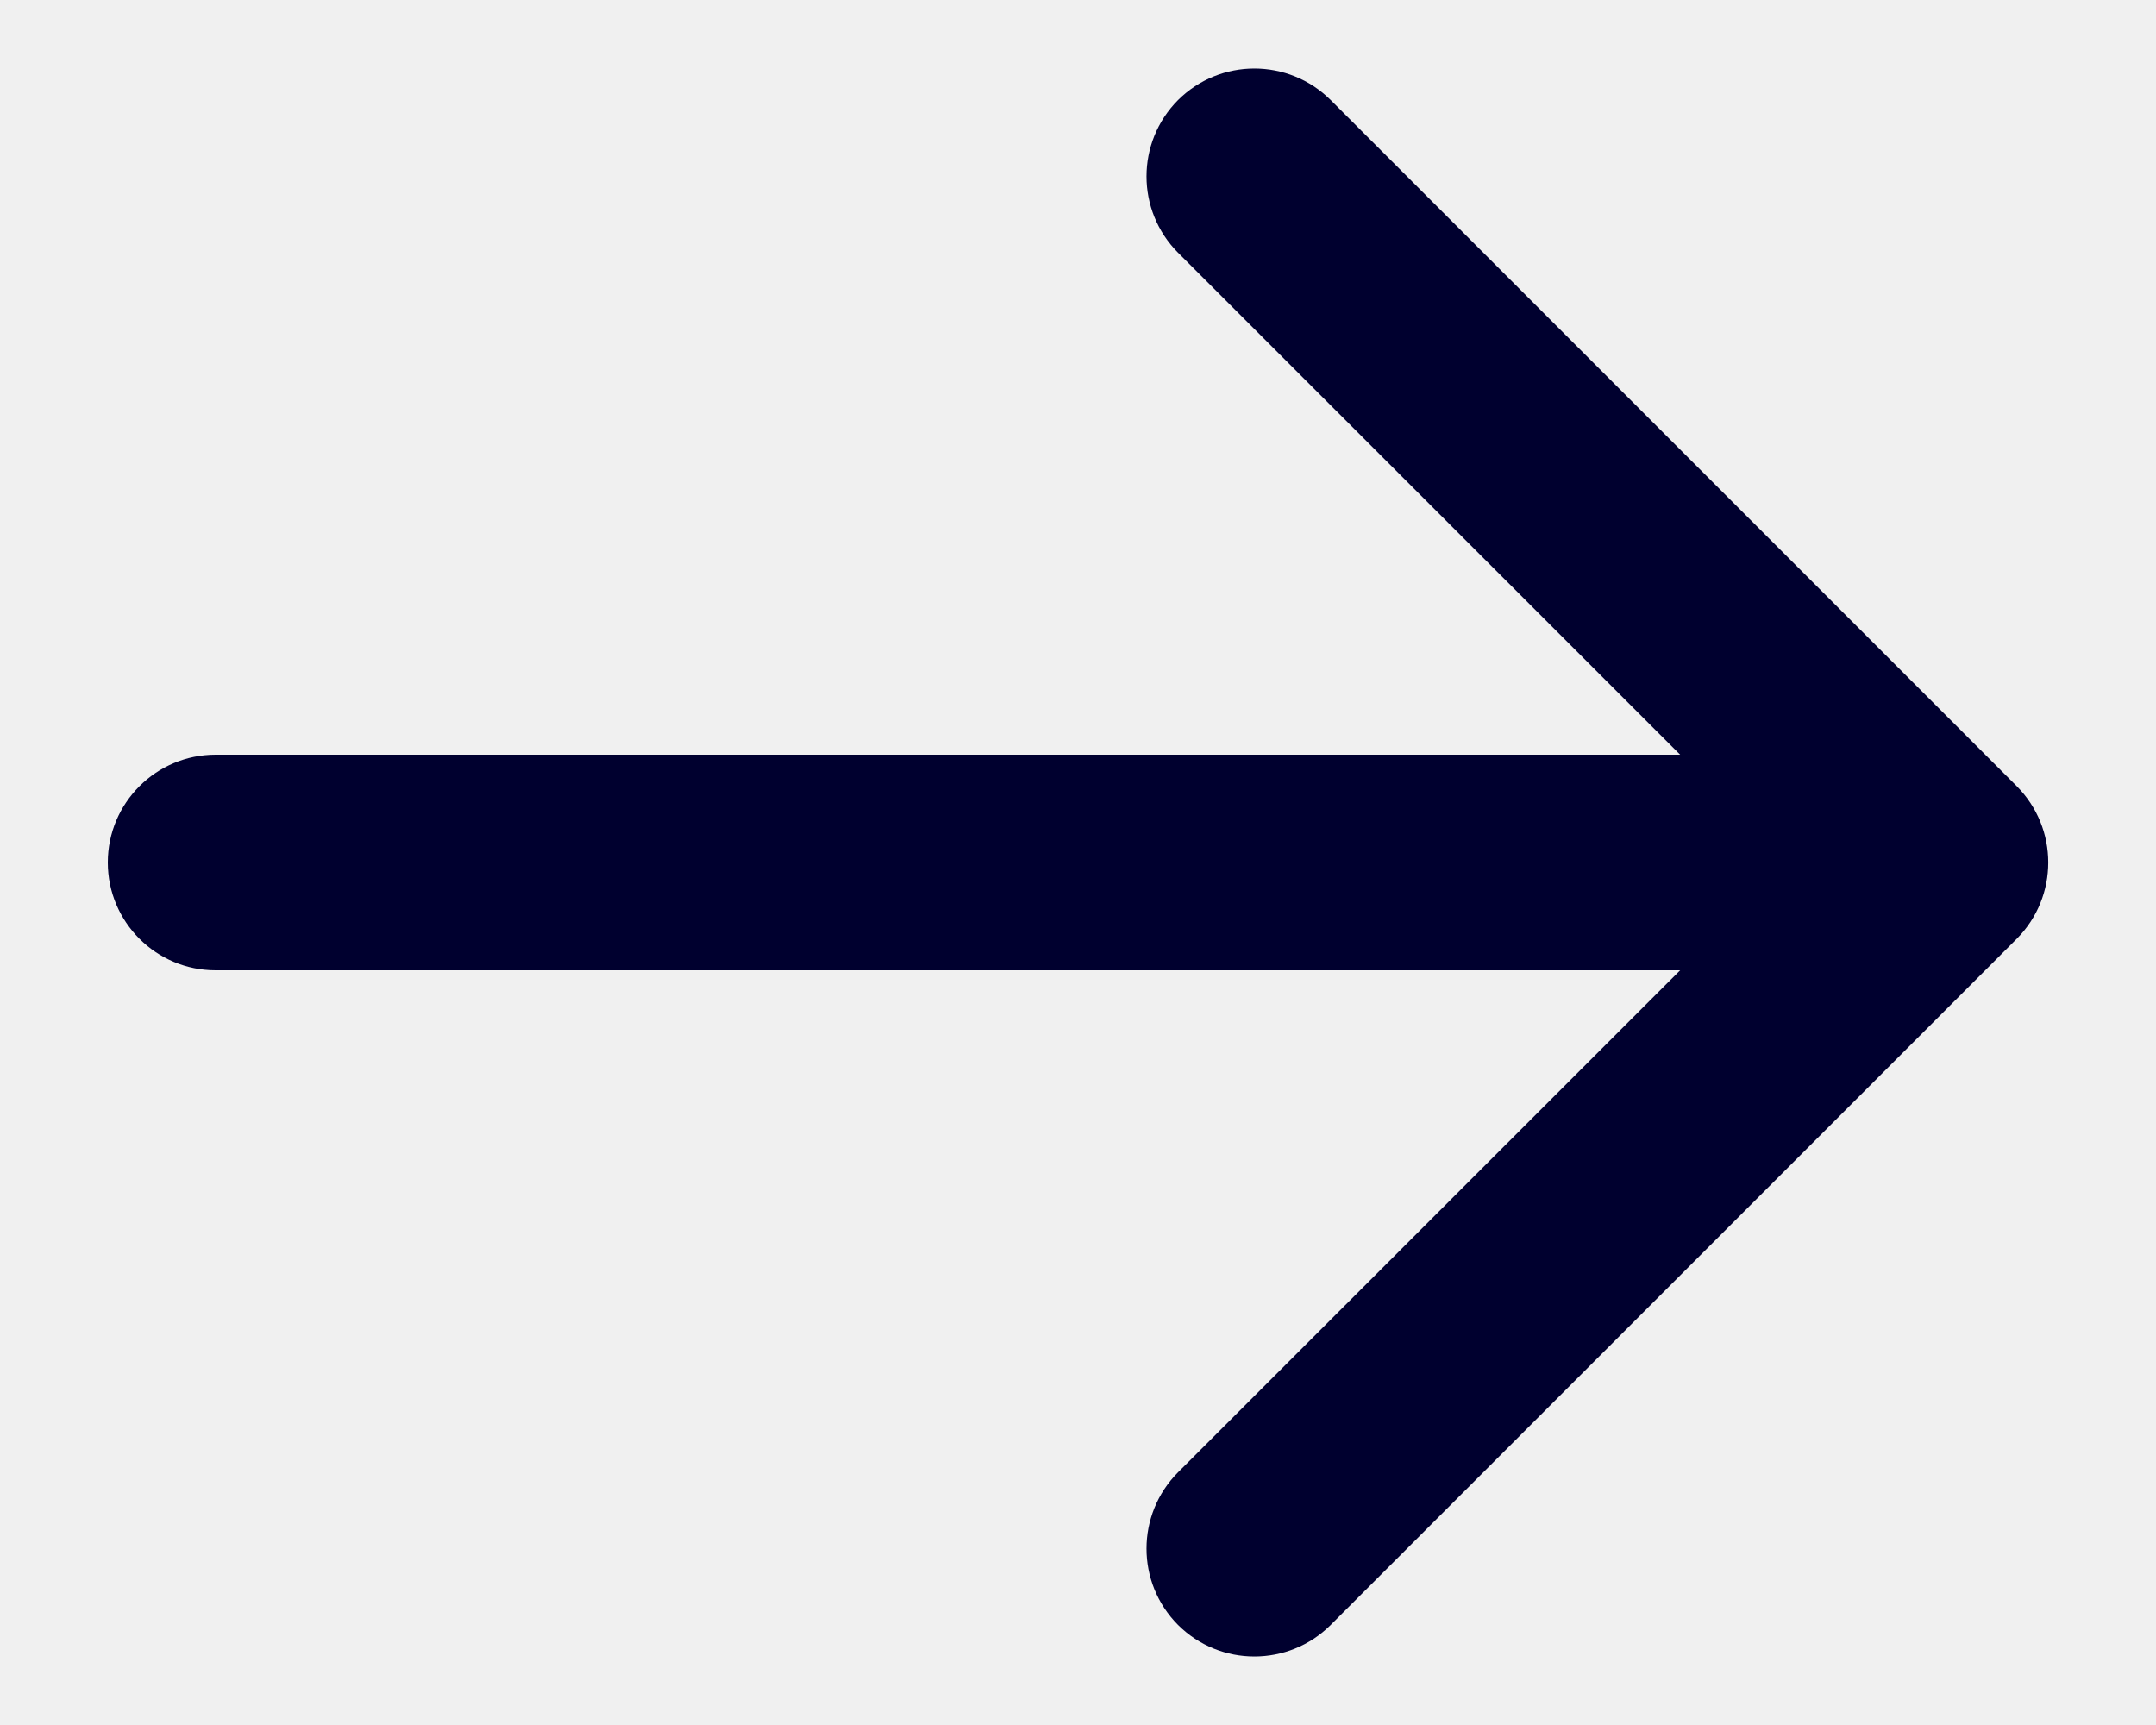
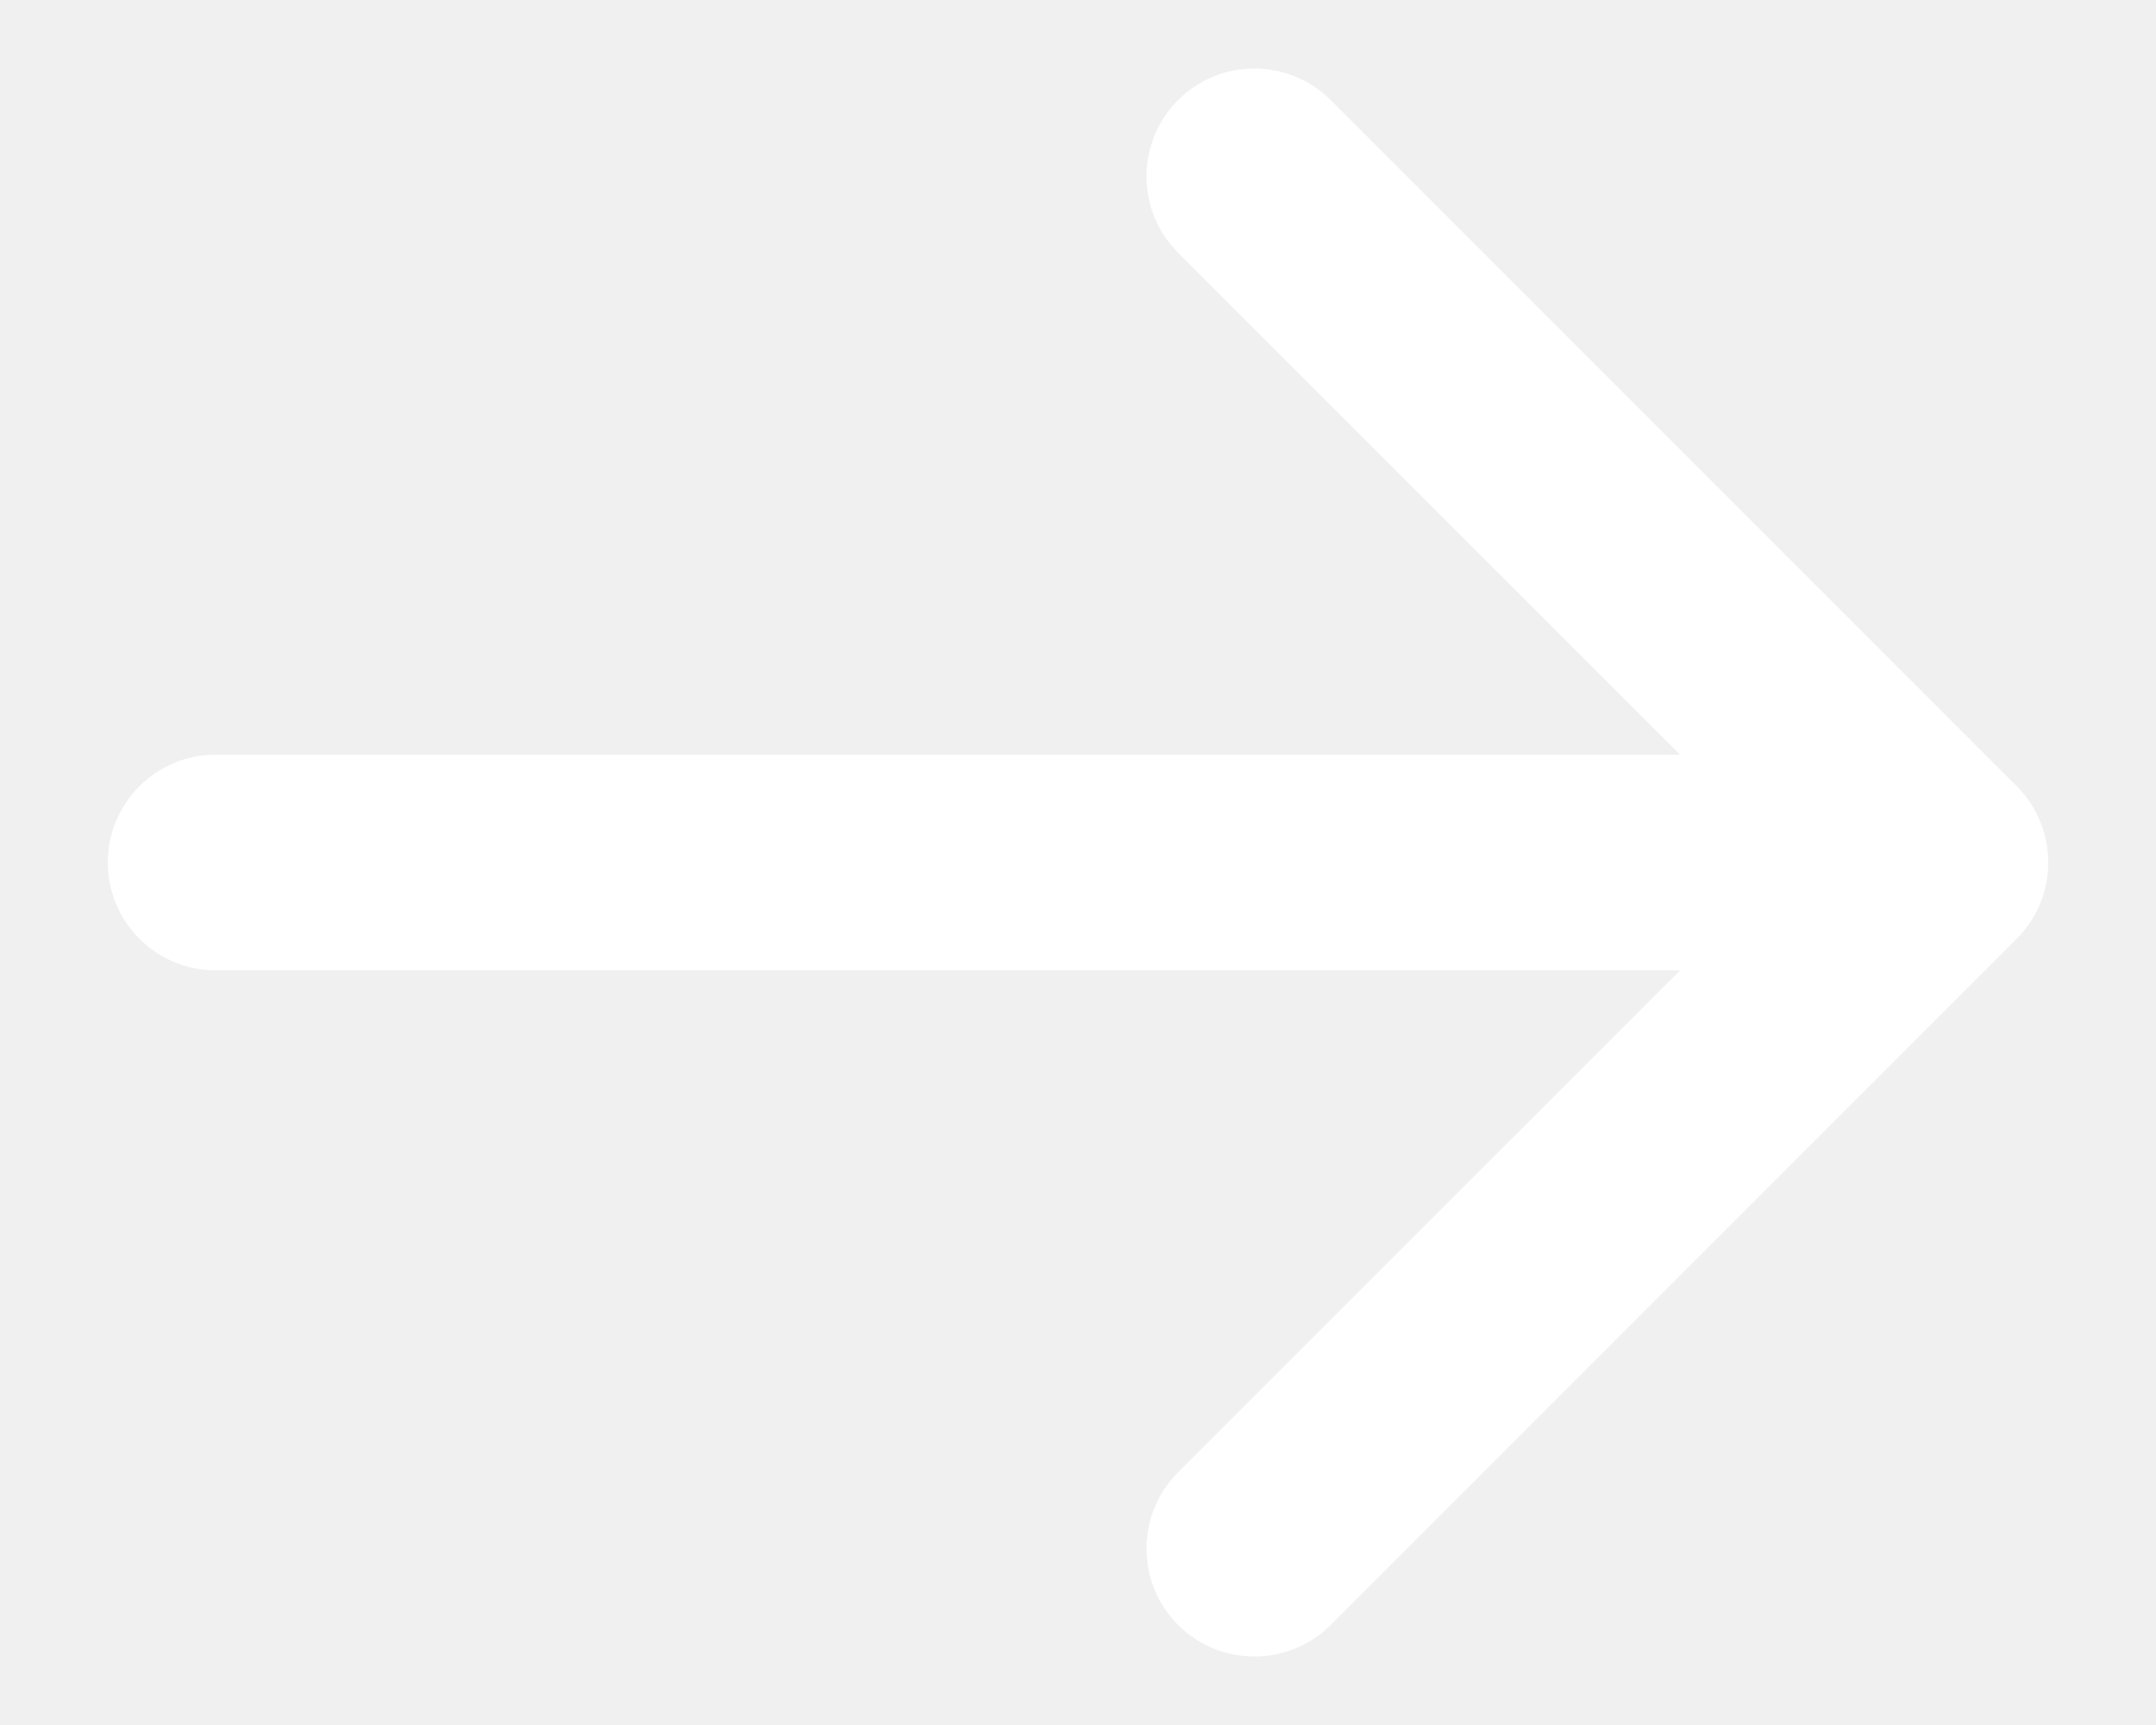
<svg xmlns="http://www.w3.org/2000/svg" width="10" height="8" viewBox="0 0 10 8" fill="none">
-   <path d="M1 3.5C0.724 3.5 0.5 3.724 0.5 4C0.5 4.276 0.724 4.5 1 4.5L1 3.5ZM9.354 4.354C9.549 4.158 9.549 3.842 9.354 3.646L6.172 0.464C5.976 0.269 5.66 0.269 5.464 0.464C5.269 0.66 5.269 0.976 5.464 1.172L8.293 4L5.464 6.828C5.269 7.024 5.269 7.34 5.464 7.536C5.66 7.731 5.976 7.731 6.172 7.536L9.354 4.354ZM1 4.5L9 4.5V3.5L1 3.5L1 4.5Z" fill="#00002F" />
+   <path d="M1 3.5C0.724 3.5 0.5 3.724 0.5 4C0.5 4.276 0.724 4.5 1 4.5L1 3.5ZM9.354 4.354C9.549 4.158 9.549 3.842 9.354 3.646L6.172 0.464C5.976 0.269 5.66 0.269 5.464 0.464C5.269 0.66 5.269 0.976 5.464 1.172L8.293 4L5.464 6.828C5.269 7.024 5.269 7.34 5.464 7.536C5.66 7.731 5.976 7.731 6.172 7.536L9.354 4.354ZM1 4.5L9 4.5V3.5L1 3.5L1 4.5Z" fill="#FFFFFF" />
</svg>
